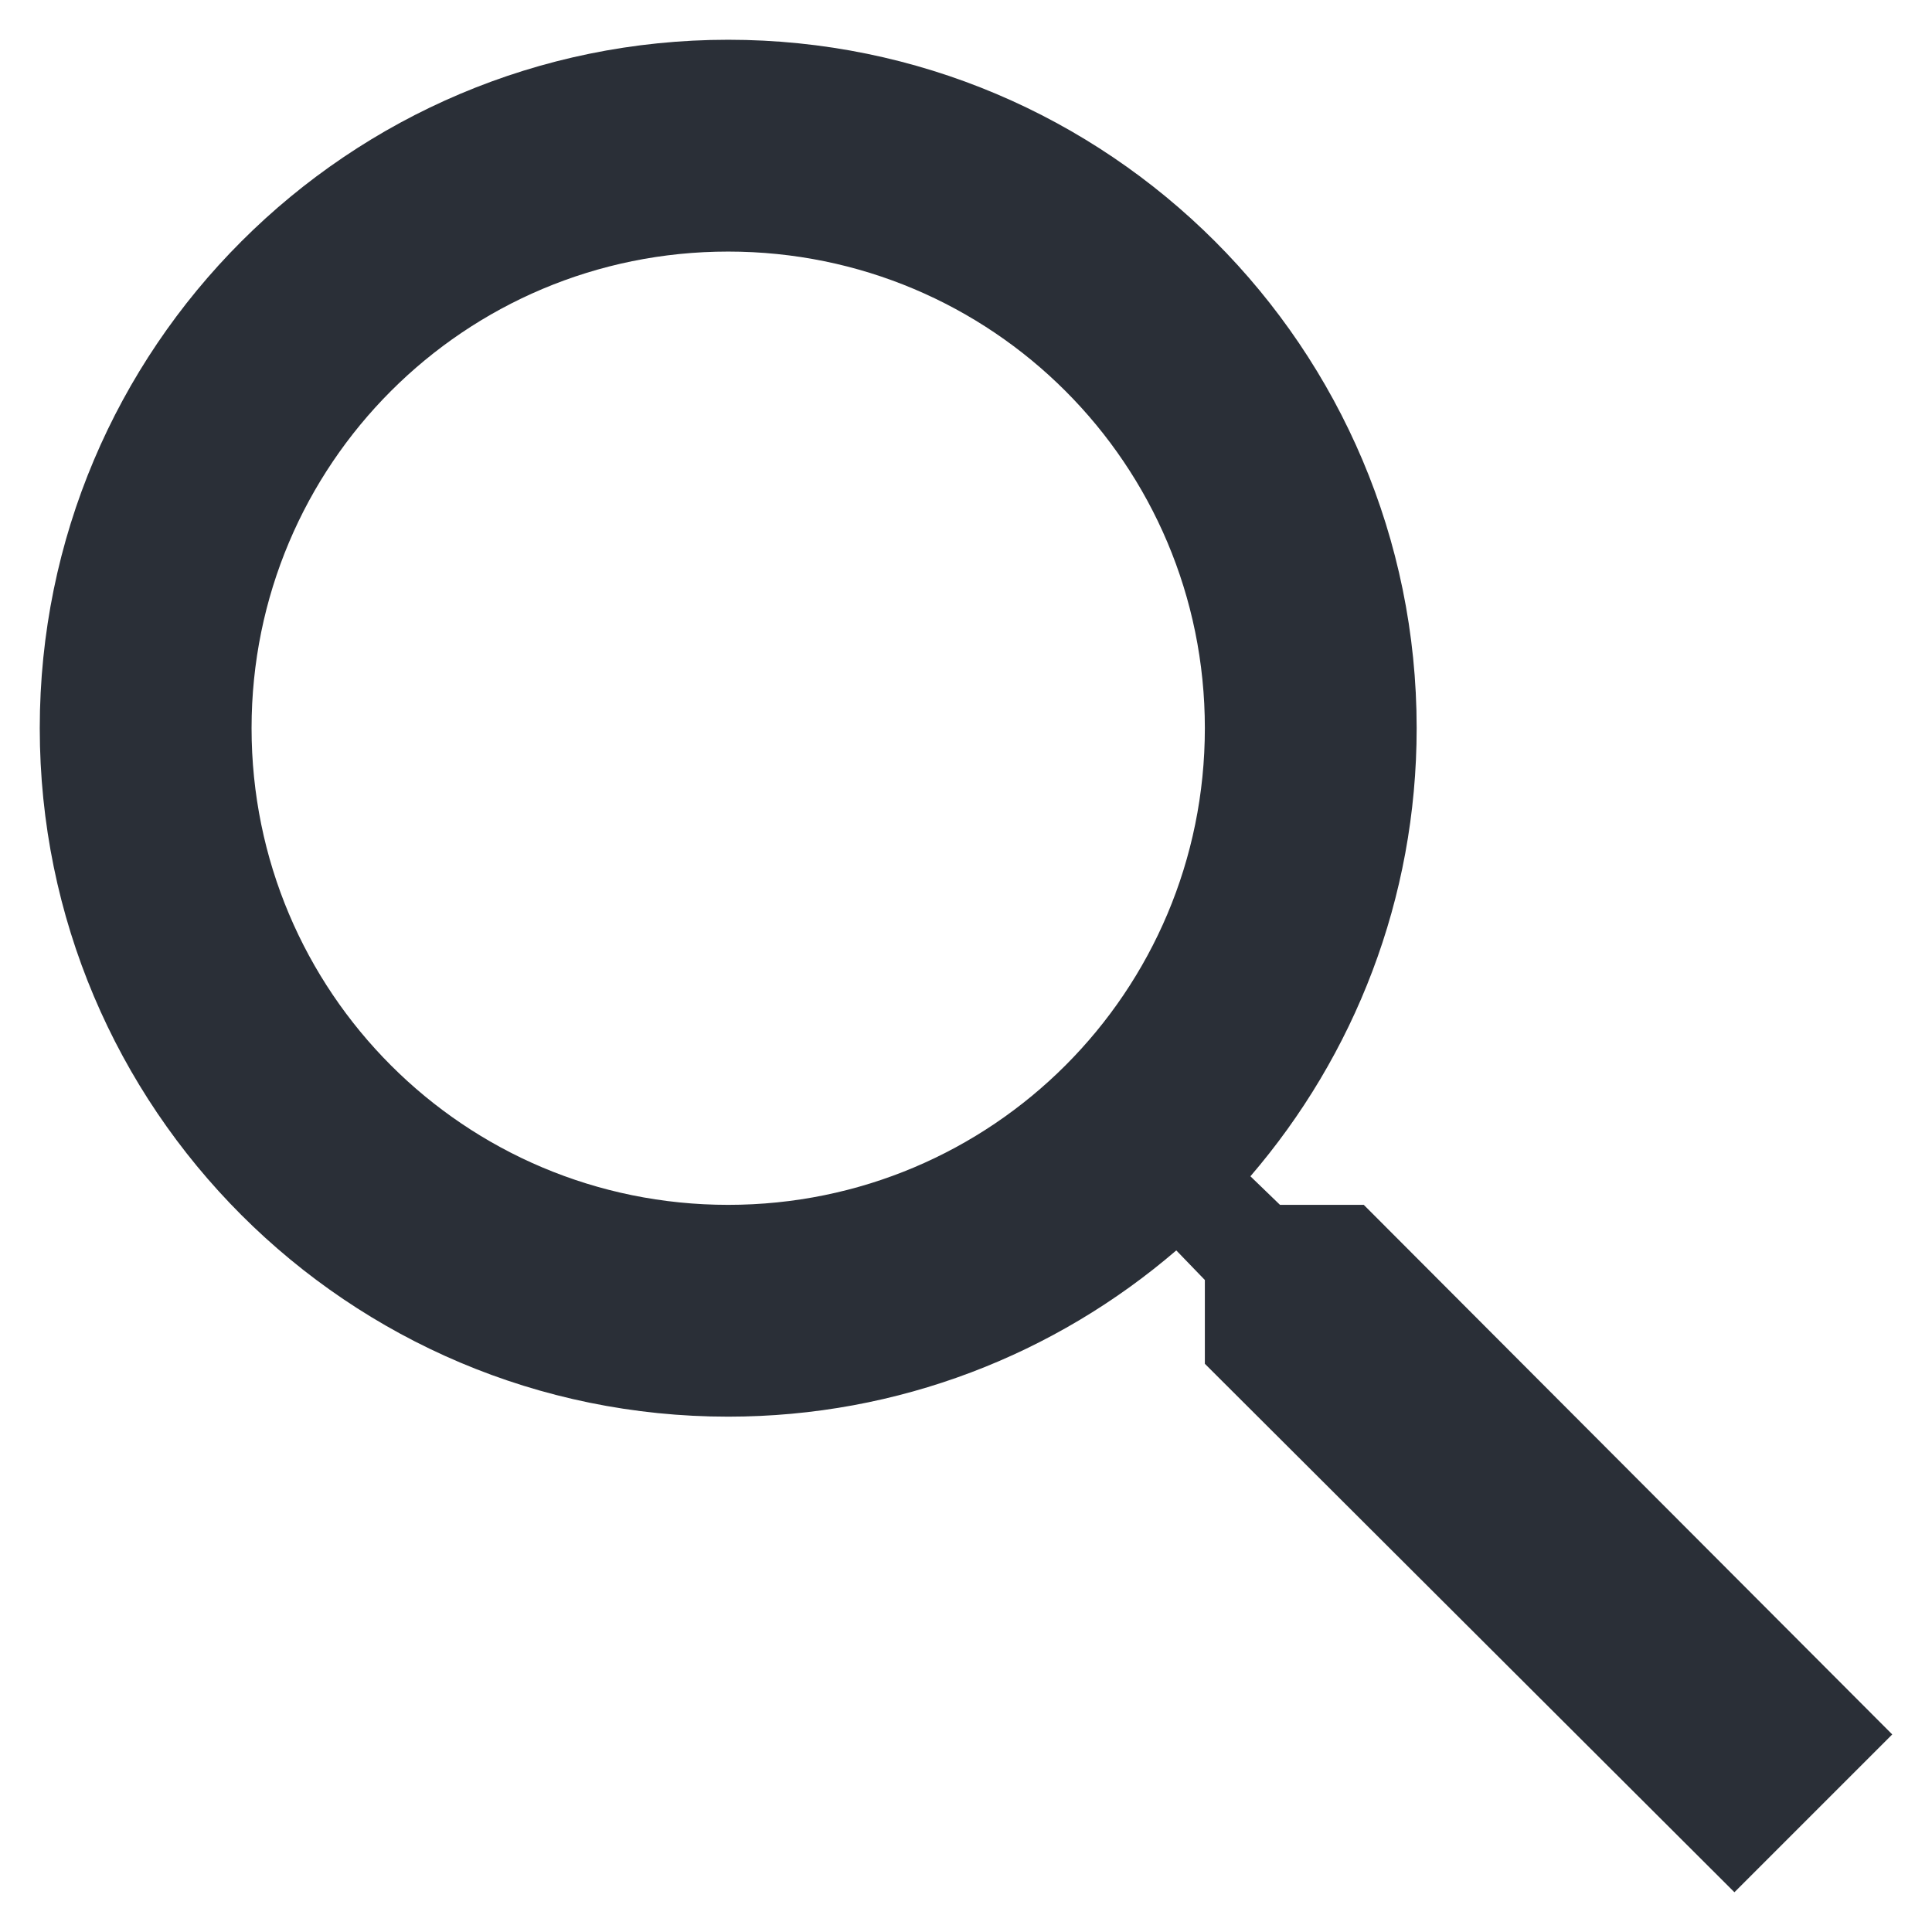
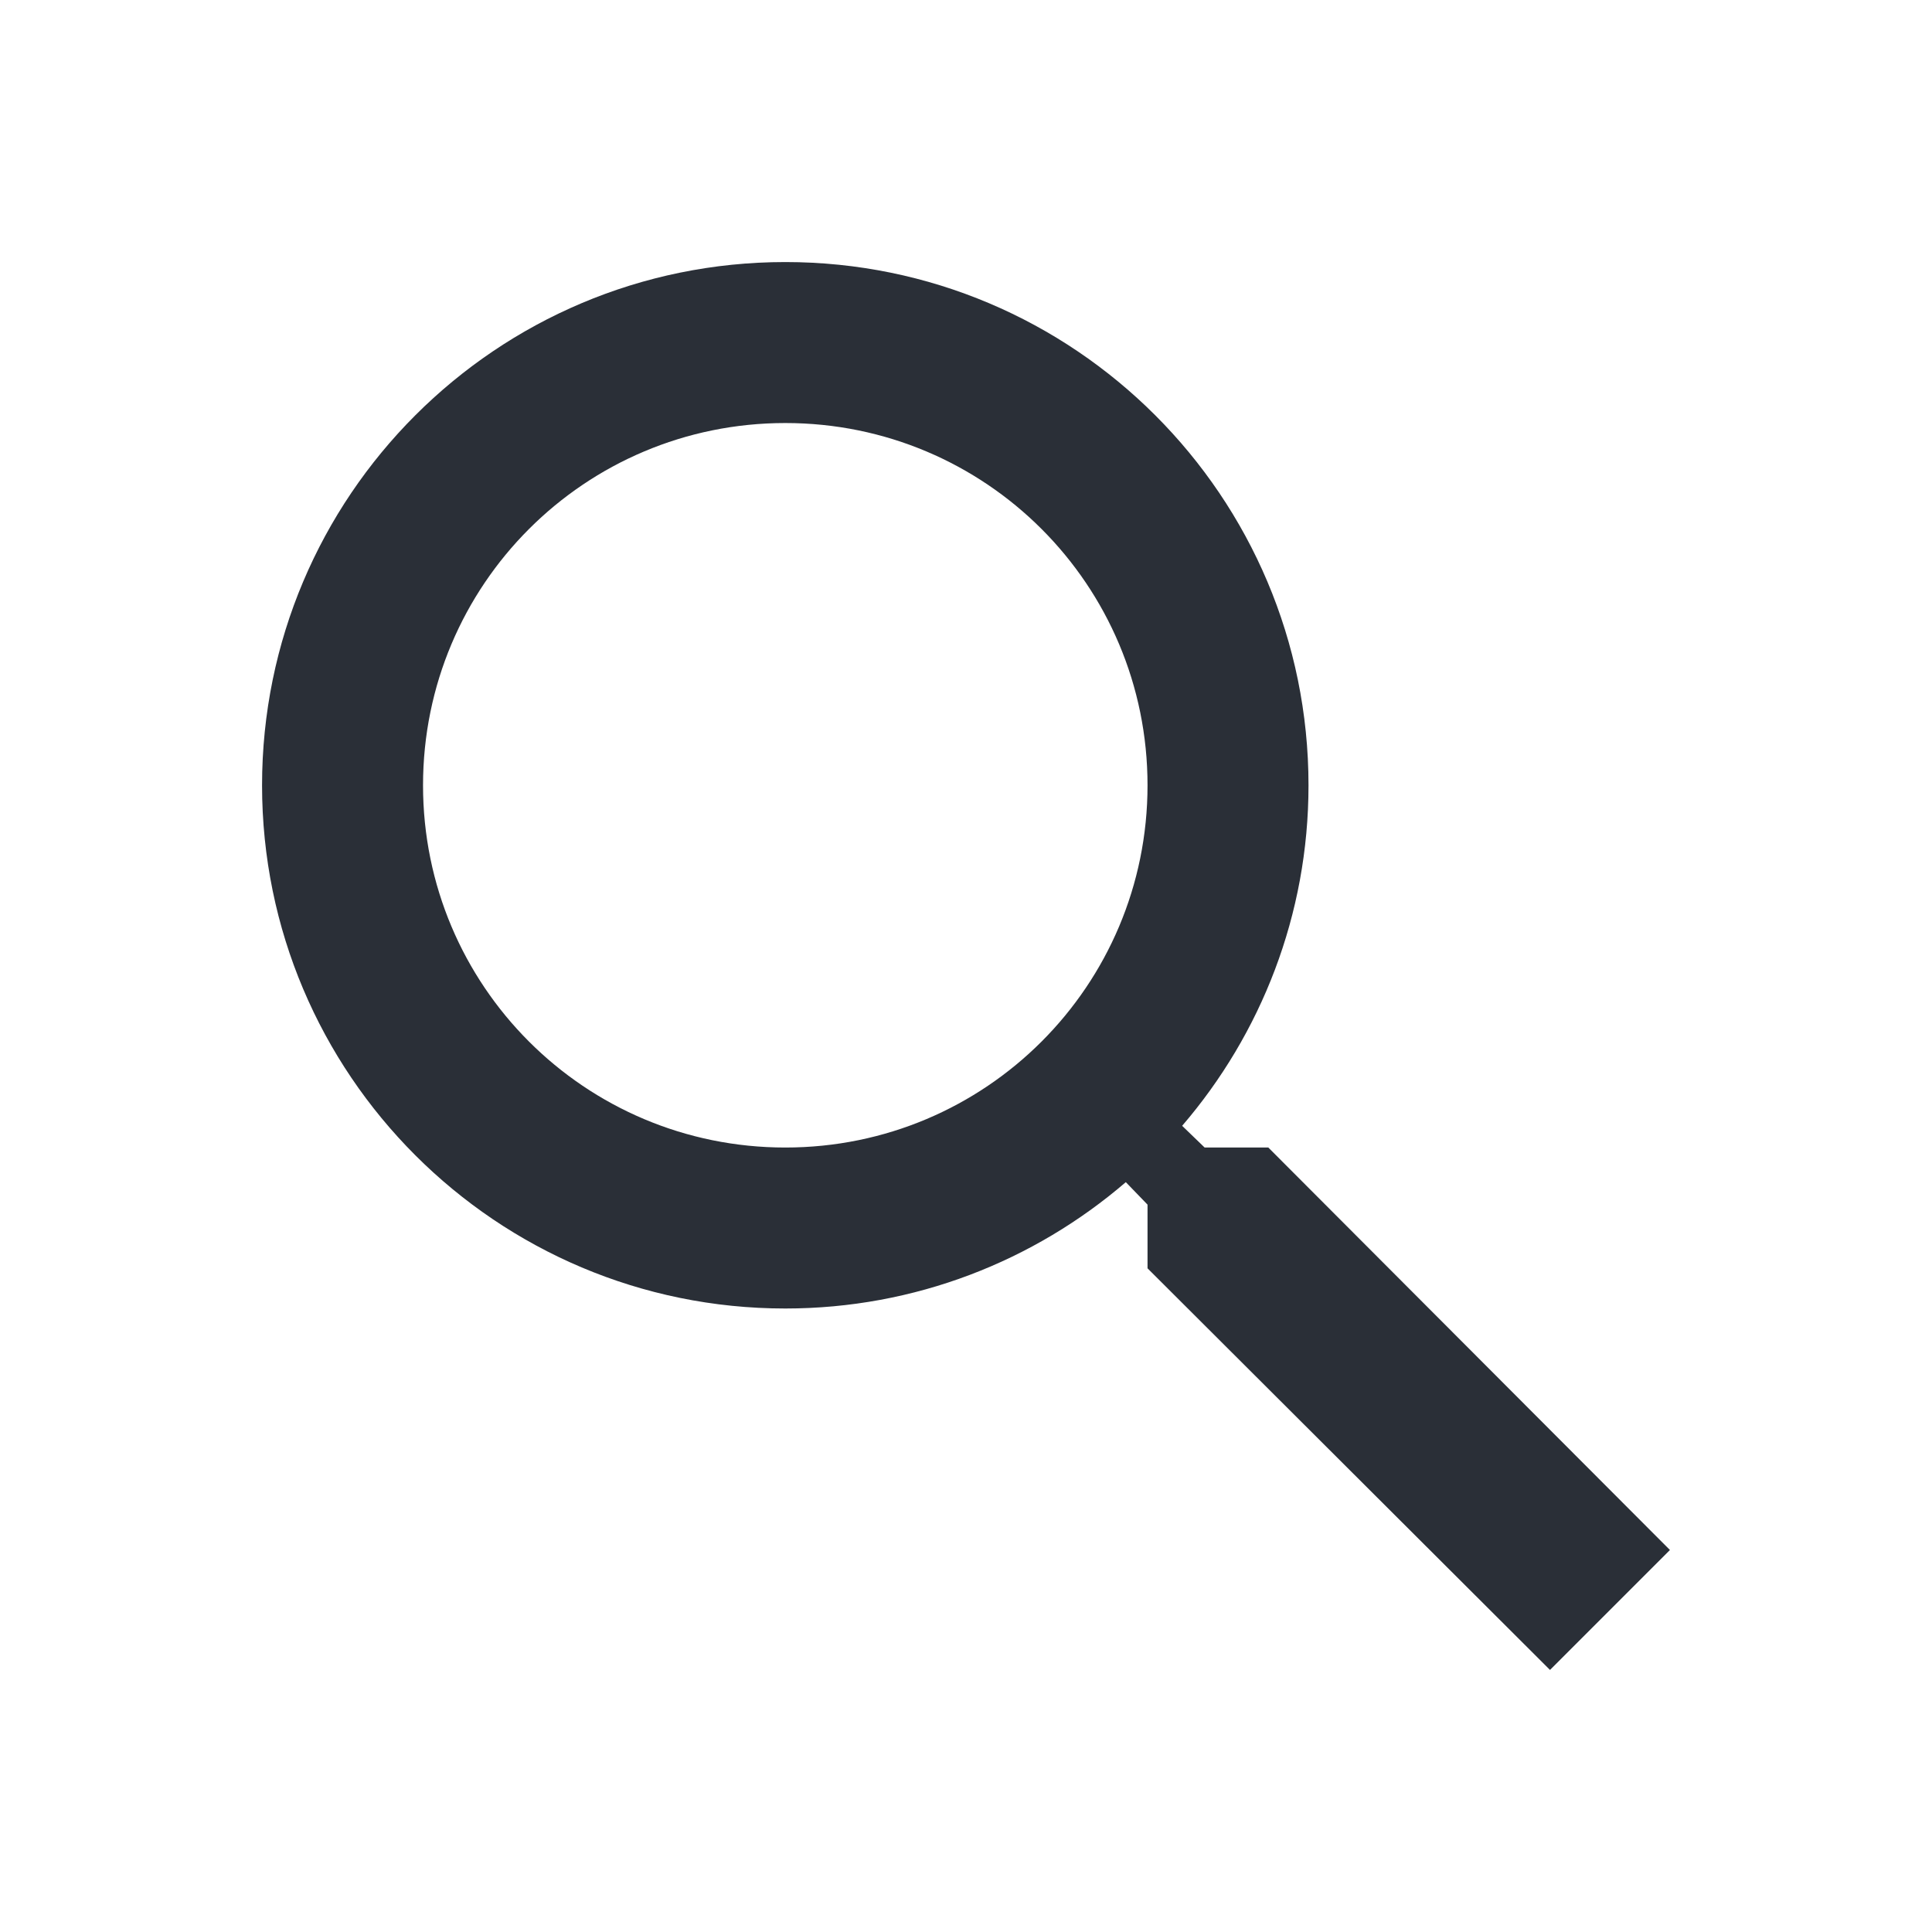
- <svg xmlns="http://www.w3.org/2000/svg" width="19" height="19" viewBox="0 0 19 19" fill="none">
-   <path fill-rule="evenodd" clip-rule="evenodd" d="M12.588 11.849H13.412L18.609 17.057L17.057 18.609L11.849 13.412V12.588L11.568 12.297C10.38 13.318 8.839 13.932 7.161 13.932C3.422 13.932 0.391 10.901 0.391 7.161C0.391 3.422 3.422 0.391 7.161 0.391C10.901 0.391 13.932 3.422 13.932 7.161C13.932 8.839 13.318 10.38 12.297 11.568L12.588 11.849ZM2.474 7.161C2.474 9.755 4.568 11.849 7.161 11.849C9.755 11.849 11.849 9.755 11.849 7.161C11.849 4.568 9.755 2.474 7.161 2.474C4.568 2.474 2.474 4.568 2.474 7.161Z" fill="#2A2F37" />
+ <svg xmlns="http://www.w3.org/2000/svg" width="25" height="25" viewBox="0 0 25 25" fill="none">
+   <path fill-rule="evenodd" clip-rule="evenodd" d="M15.588 14.849H16.412L21.609 20.057L20.057 21.609L14.849 16.412V15.588L14.568 15.297C13.38 16.318 11.838 16.932 10.162 16.932C6.422 16.932 3.391 13.901 3.391 10.162C3.391 6.422 6.422 3.391 10.162 3.391C13.901 3.391 16.932 6.422 16.932 10.162C16.932 11.838 16.318 13.38 15.297 14.568L15.588 14.849ZM5.474 10.162C5.474 12.755 7.568 14.849 10.162 14.849C12.755 14.849 14.849 12.755 14.849 10.162C14.849 7.568 12.755 5.474 10.162 5.474C7.568 5.474 5.474 7.568 5.474 10.162Z" fill="#2A2F37" />
</svg>
